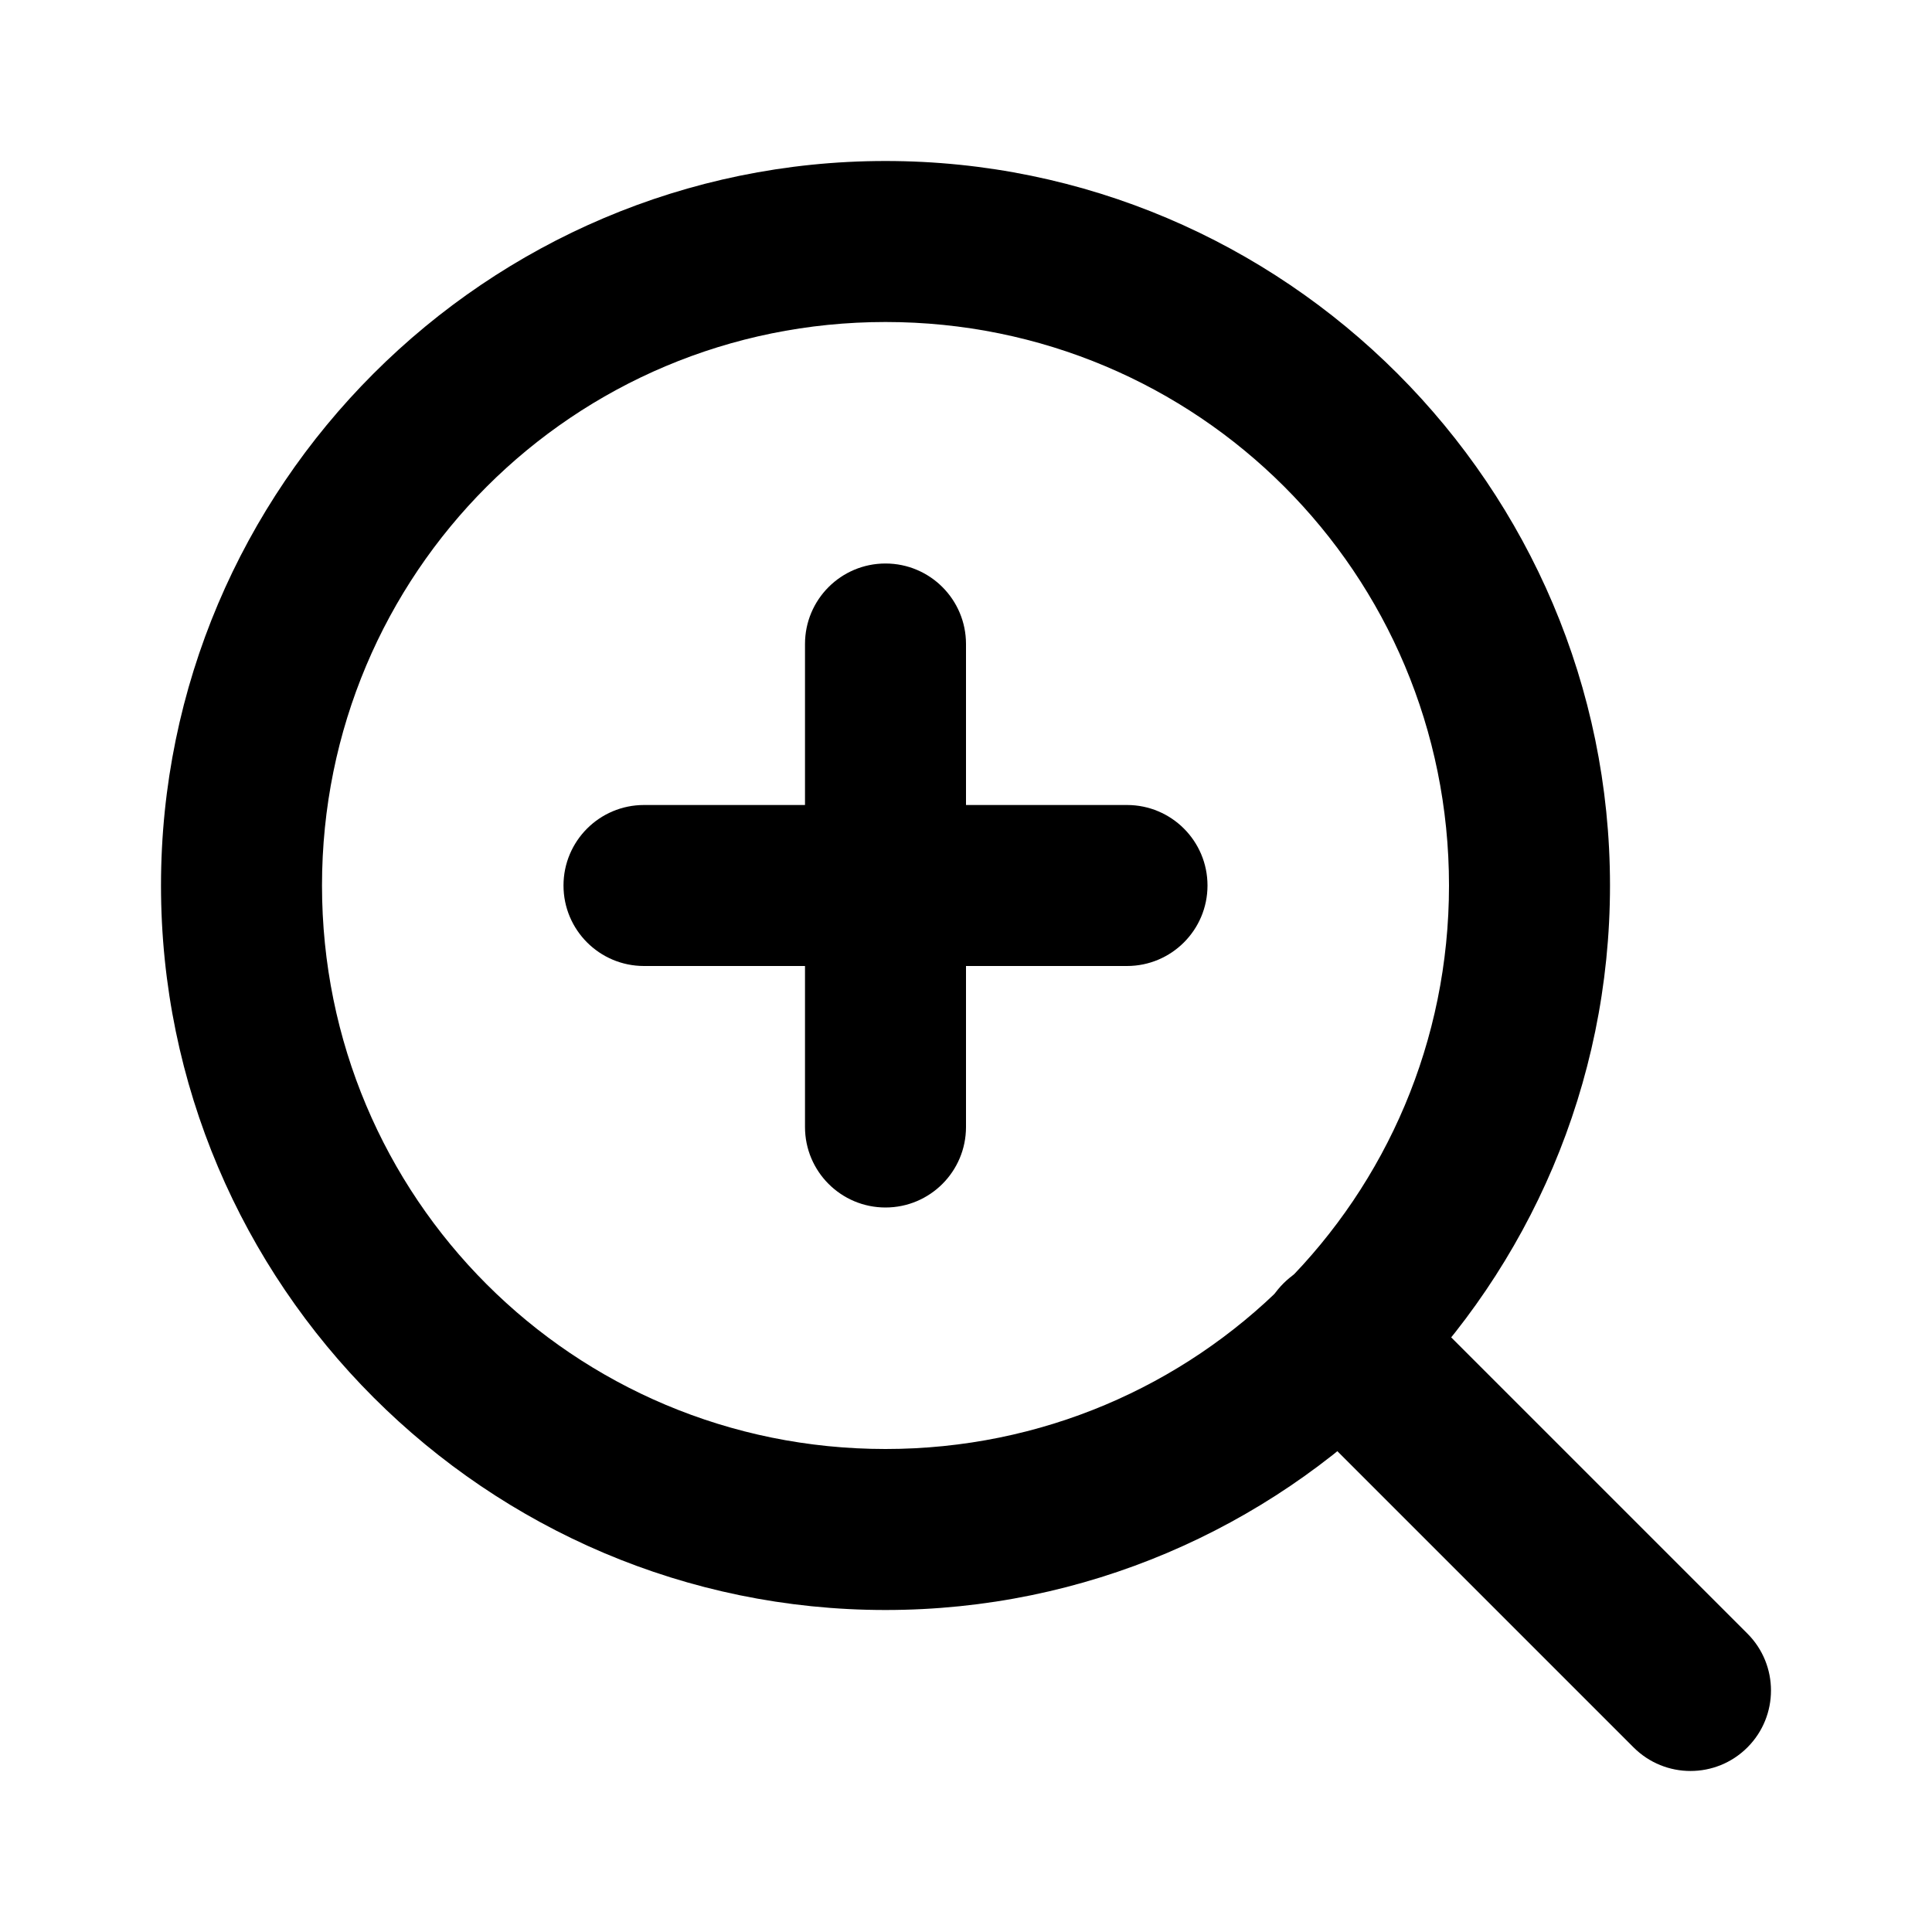
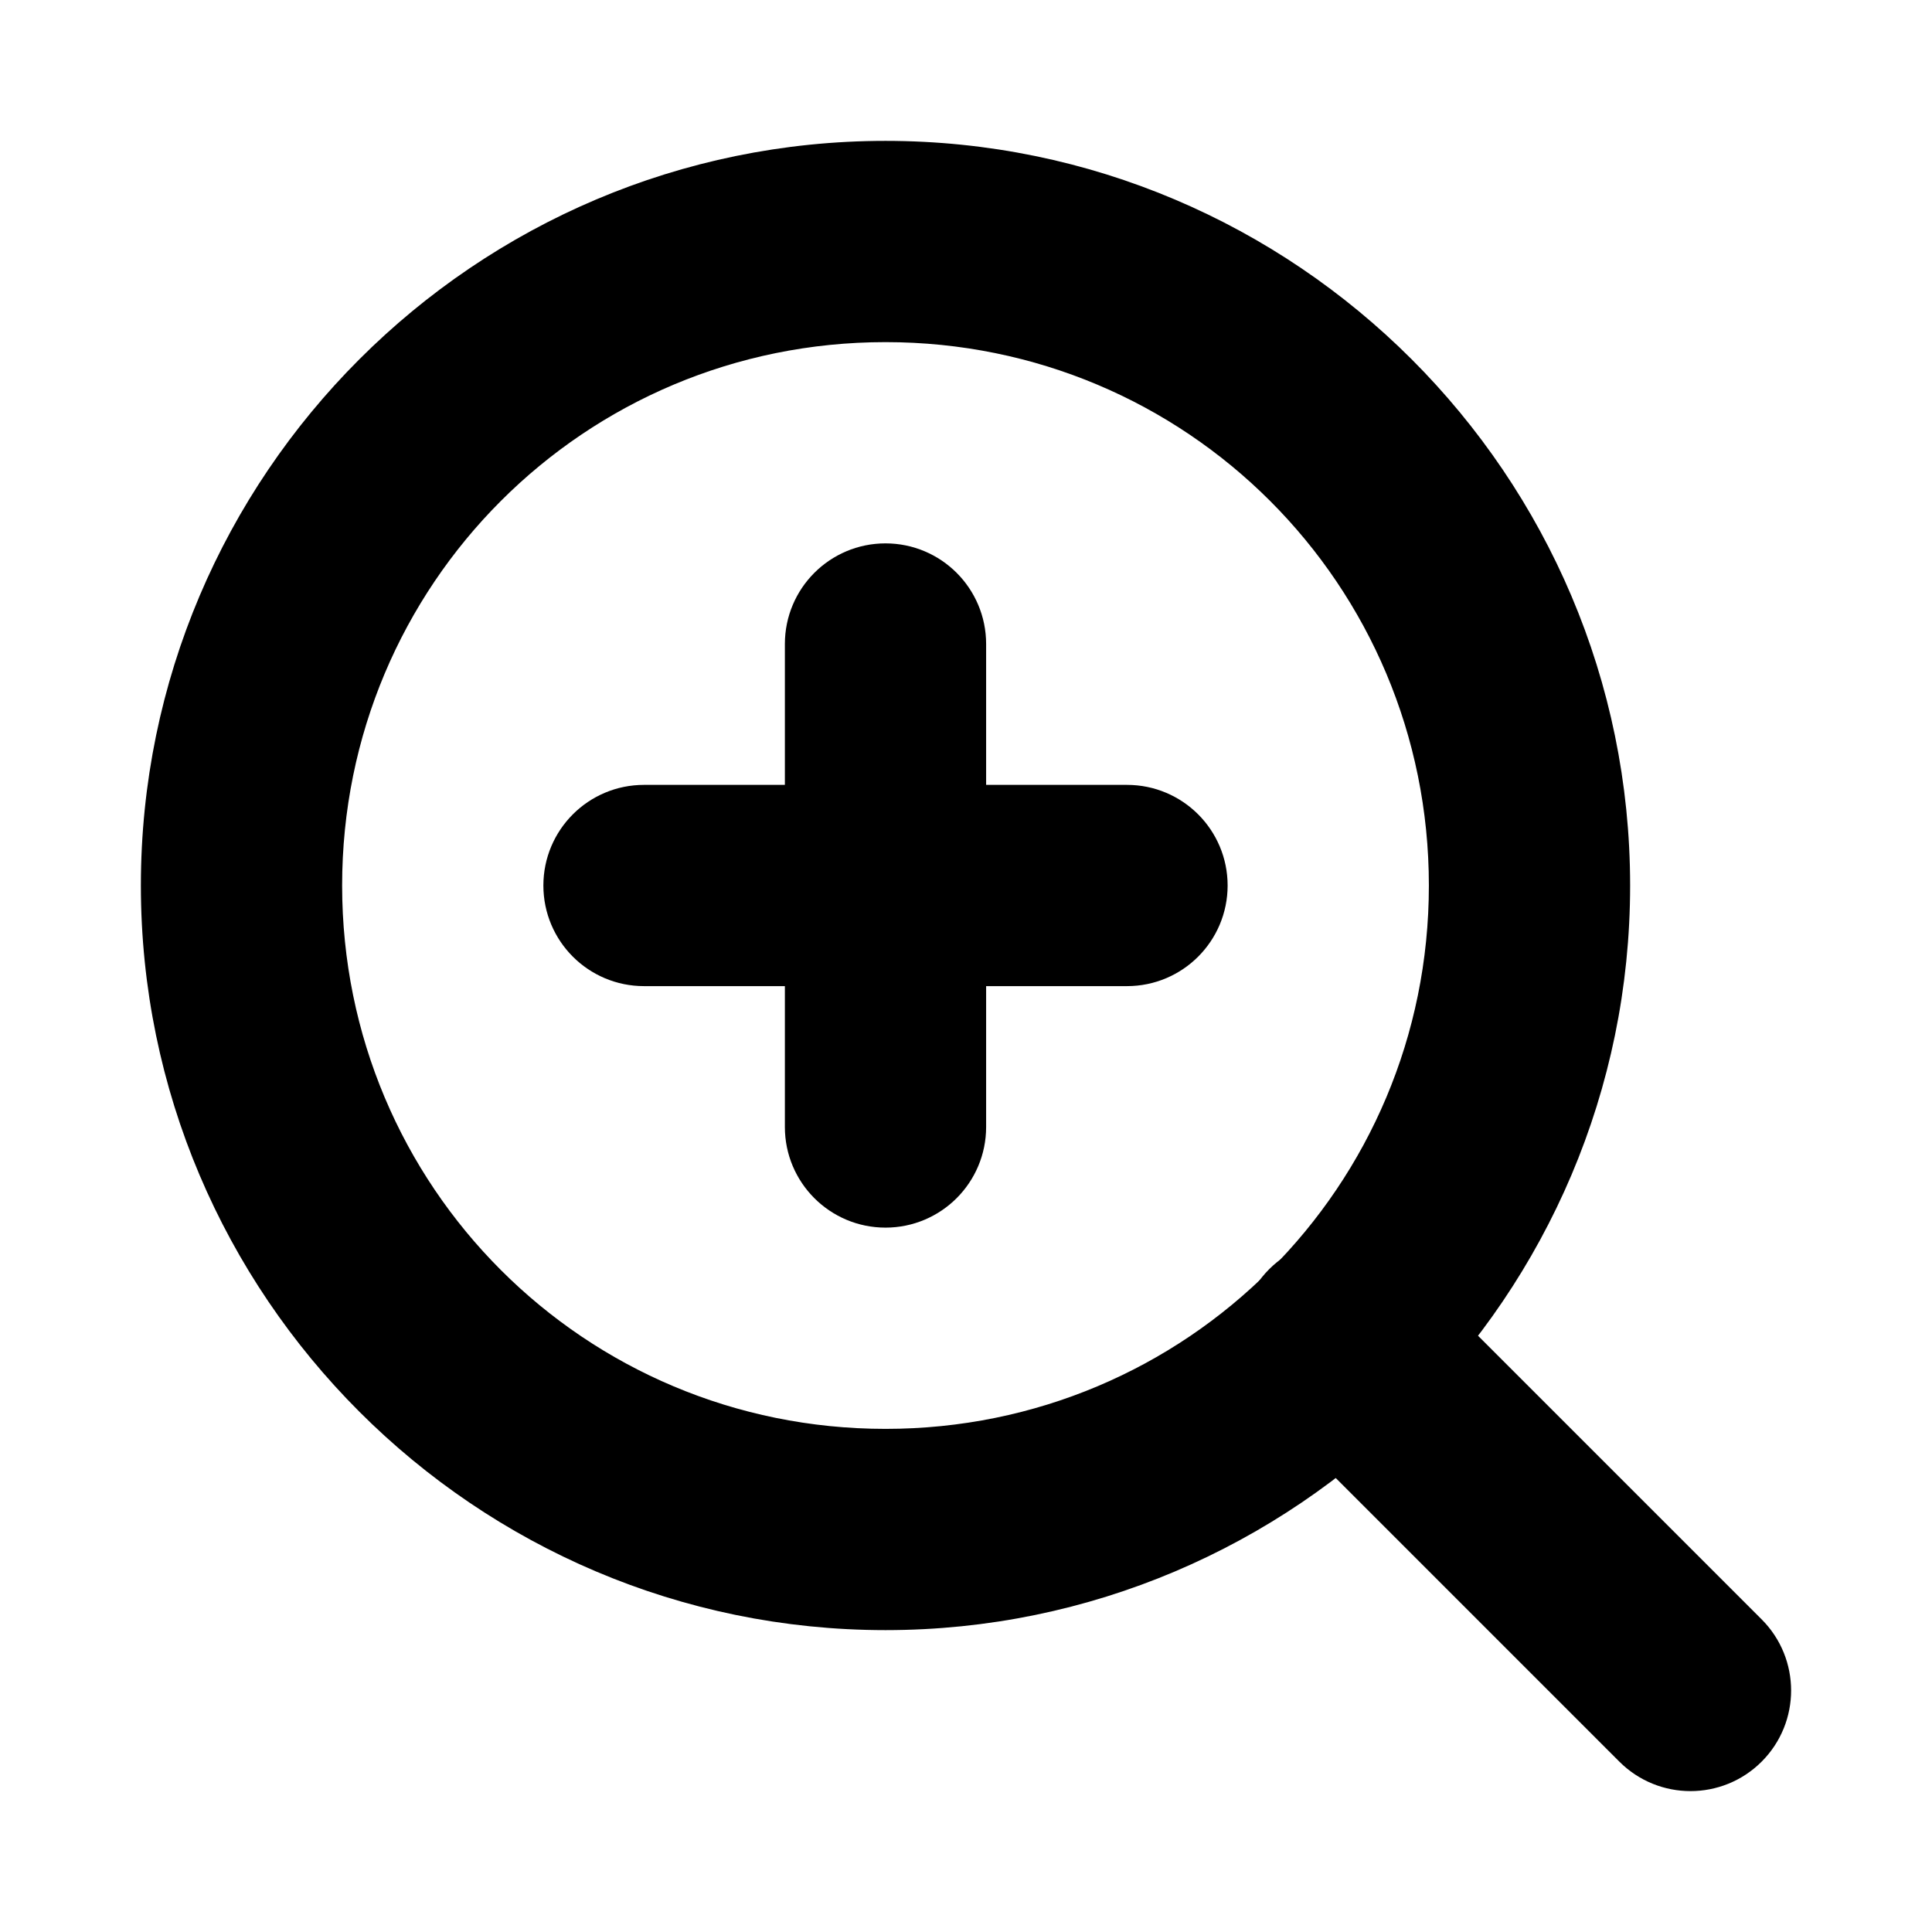
- <svg xmlns="http://www.w3.org/2000/svg" viewBox="0 0 24 24" width="24" height="24" version="1.1" id="svg3">
-   <defs id="defs3" />
-   <path style="baseline-shift:baseline;display:inline;overflow:visible;vector-effect:none;enable-background:accumulate;stop-color:#000000;stop-opacity:1;opacity:1" d="m 11,2 c -4.959,0 -9,4.041 -9,9 0,4.959 4.041,9 9,9 4.959,0 9,-4.041 9,-9 0,-4.959 -4.041,-9 -9,-9 z m 0,2 c 3.878,0 7,3.122 7,7 0,3.878 -3.122,7 -7,7 C 7.122,18 4,14.878 4,11 4,7.122 7.122,4 11,4 Z" id="circle1" />
-   <g id="line1" style="opacity:1">
-     <path style="baseline-shift:baseline;display:inline;overflow:visible;vector-effect:none;stroke-linecap:round;enable-background:accumulate;stop-color:#000000;stop-opacity:1" d="M 21,21 16.65,16.65" id="path3" />
-     <path style="baseline-shift:baseline;display:inline;overflow:visible;vector-effect:none;stroke-linecap:round;enable-background:accumulate;stop-color:#000000;stop-opacity:1" d="m 15.943,15.943 a 1,1 0 0 0 0,1.414 l 4.35,4.35 a 1,1 0 0 0 1.414,0 1,1 0 0 0 0,-1.414 l -4.35,-4.35 a 1,1 0 0 0 -1.414,0 z" id="path4" />
+ <svg xmlns="http://www.w3.org/2000/svg" viewBox="0 0 24 24" width="24" height="24" fill="none" stroke="currentColor" stroke-width="1.8" stroke-linecap="round" stroke-linejoin="round" version="1.1" id="svg1">
+   <defs id="defs1" />
+   <path d="m 11,2 c -4.959,0 -9,4.041 -9,9 0,4.959 4.041,9 9,9 4.959,0 9,-4.041 9,-9 0,-4.959 -4.041,-9 -9,-9 z m 0,2 c 3.878,0 7,3.122 7,7 0,3.878 -3.122,7 -7,7 C 7.122,18 4,14.878 4,11 4,7.122 7.122,4 11,4 Z" id="circle1" opacity="1" fill="currentColor" style="stroke-width:0.5;stroke-dasharray:none" />
+   <g id="line1" opacity="1" style="stroke-width:0.5;stroke-dasharray:none">
+     <path d="M 21,21 16.65,16.65" id="path3" stroke-linecap="round" fill="currentColor" style="stroke-width:0.5;stroke-dasharray:none" />
+     <path d="m 15.943,15.943 a 1,1 0 0 0 0,1.414 l 4.35,4.35 a 1,1 0 0 0 1.414,0 1,1 0 0 0 0,-1.414 l -4.35,-4.35 a 1,1 0 0 0 -1.414,0 z" id="path4" stroke-linecap="round" fill="currentColor" style="stroke-width:0.5;stroke-dasharray:none" />
  </g>
-   <g id="line2" style="opacity:1">
-     <path style="baseline-shift:baseline;display:inline;overflow:visible;vector-effect:none;stroke-linecap:round;enable-background:accumulate;stop-color:#000000;stop-opacity:1" d="m 11,8 v 6" id="path5" />
-     <path style="baseline-shift:baseline;display:inline;overflow:visible;vector-effect:none;stroke-linecap:round;enable-background:accumulate;stop-color:#000000;stop-opacity:1" d="m 11,7 a 1,1 0 0 0 -1,1 v 6 a 1,1 0 0 0 1,1 1,1 0 0 0 1,-1 V 8 A 1,1 0 0 0 11,7 Z" id="path6" />
+   <g id="line2" opacity="1" style="stroke-width:0.5;stroke-dasharray:none">
+     <path d="m 11,8 v 6" id="path5" stroke-linecap="round" fill="currentColor" style="stroke-width:0.5;stroke-dasharray:none" />
+     <path d="m 11,7 a 1,1 0 0 0 -1,1 v 6 a 1,1 0 0 0 1,1 1,1 0 0 0 1,-1 V 8 A 1,1 0 0 0 11,7 Z" id="path6" stroke-linecap="round" fill="currentColor" style="stroke-width:0.5;stroke-dasharray:none" />
  </g>
-   <g id="line3" style="opacity:1">
-     <path style="baseline-shift:baseline;display:inline;overflow:visible;vector-effect:none;stroke-linecap:round;enable-background:accumulate;stop-color:#000000;stop-opacity:1" d="m 8,11 h 6" id="path7" />
-     <path style="baseline-shift:baseline;display:inline;overflow:visible;vector-effect:none;stroke-linecap:round;enable-background:accumulate;stop-color:#000000;stop-opacity:1" d="m 8,10 a 1,1 0 0 0 -1,1 1,1 0 0 0 1,1 h 6 a 1,1 0 0 0 1,-1 1,1 0 0 0 -1,-1 z" id="path8" />
+   <g id="line3" opacity="1" style="stroke-width:0.5;stroke-dasharray:none">
+     <path d="m 8,11 h 6" id="path7" stroke-linecap="round" fill="currentColor" style="stroke-width:0.5;stroke-dasharray:none" />
+     <path d="m 8,10 a 1,1 0 0 0 -1,1 1,1 0 0 0 1,1 h 6 a 1,1 0 0 0 1,-1 1,1 0 0 0 -1,-1 z" id="path8" stroke-linecap="round" fill="currentColor" style="stroke-width:0.5;stroke-dasharray:none" />
  </g>
</svg>
